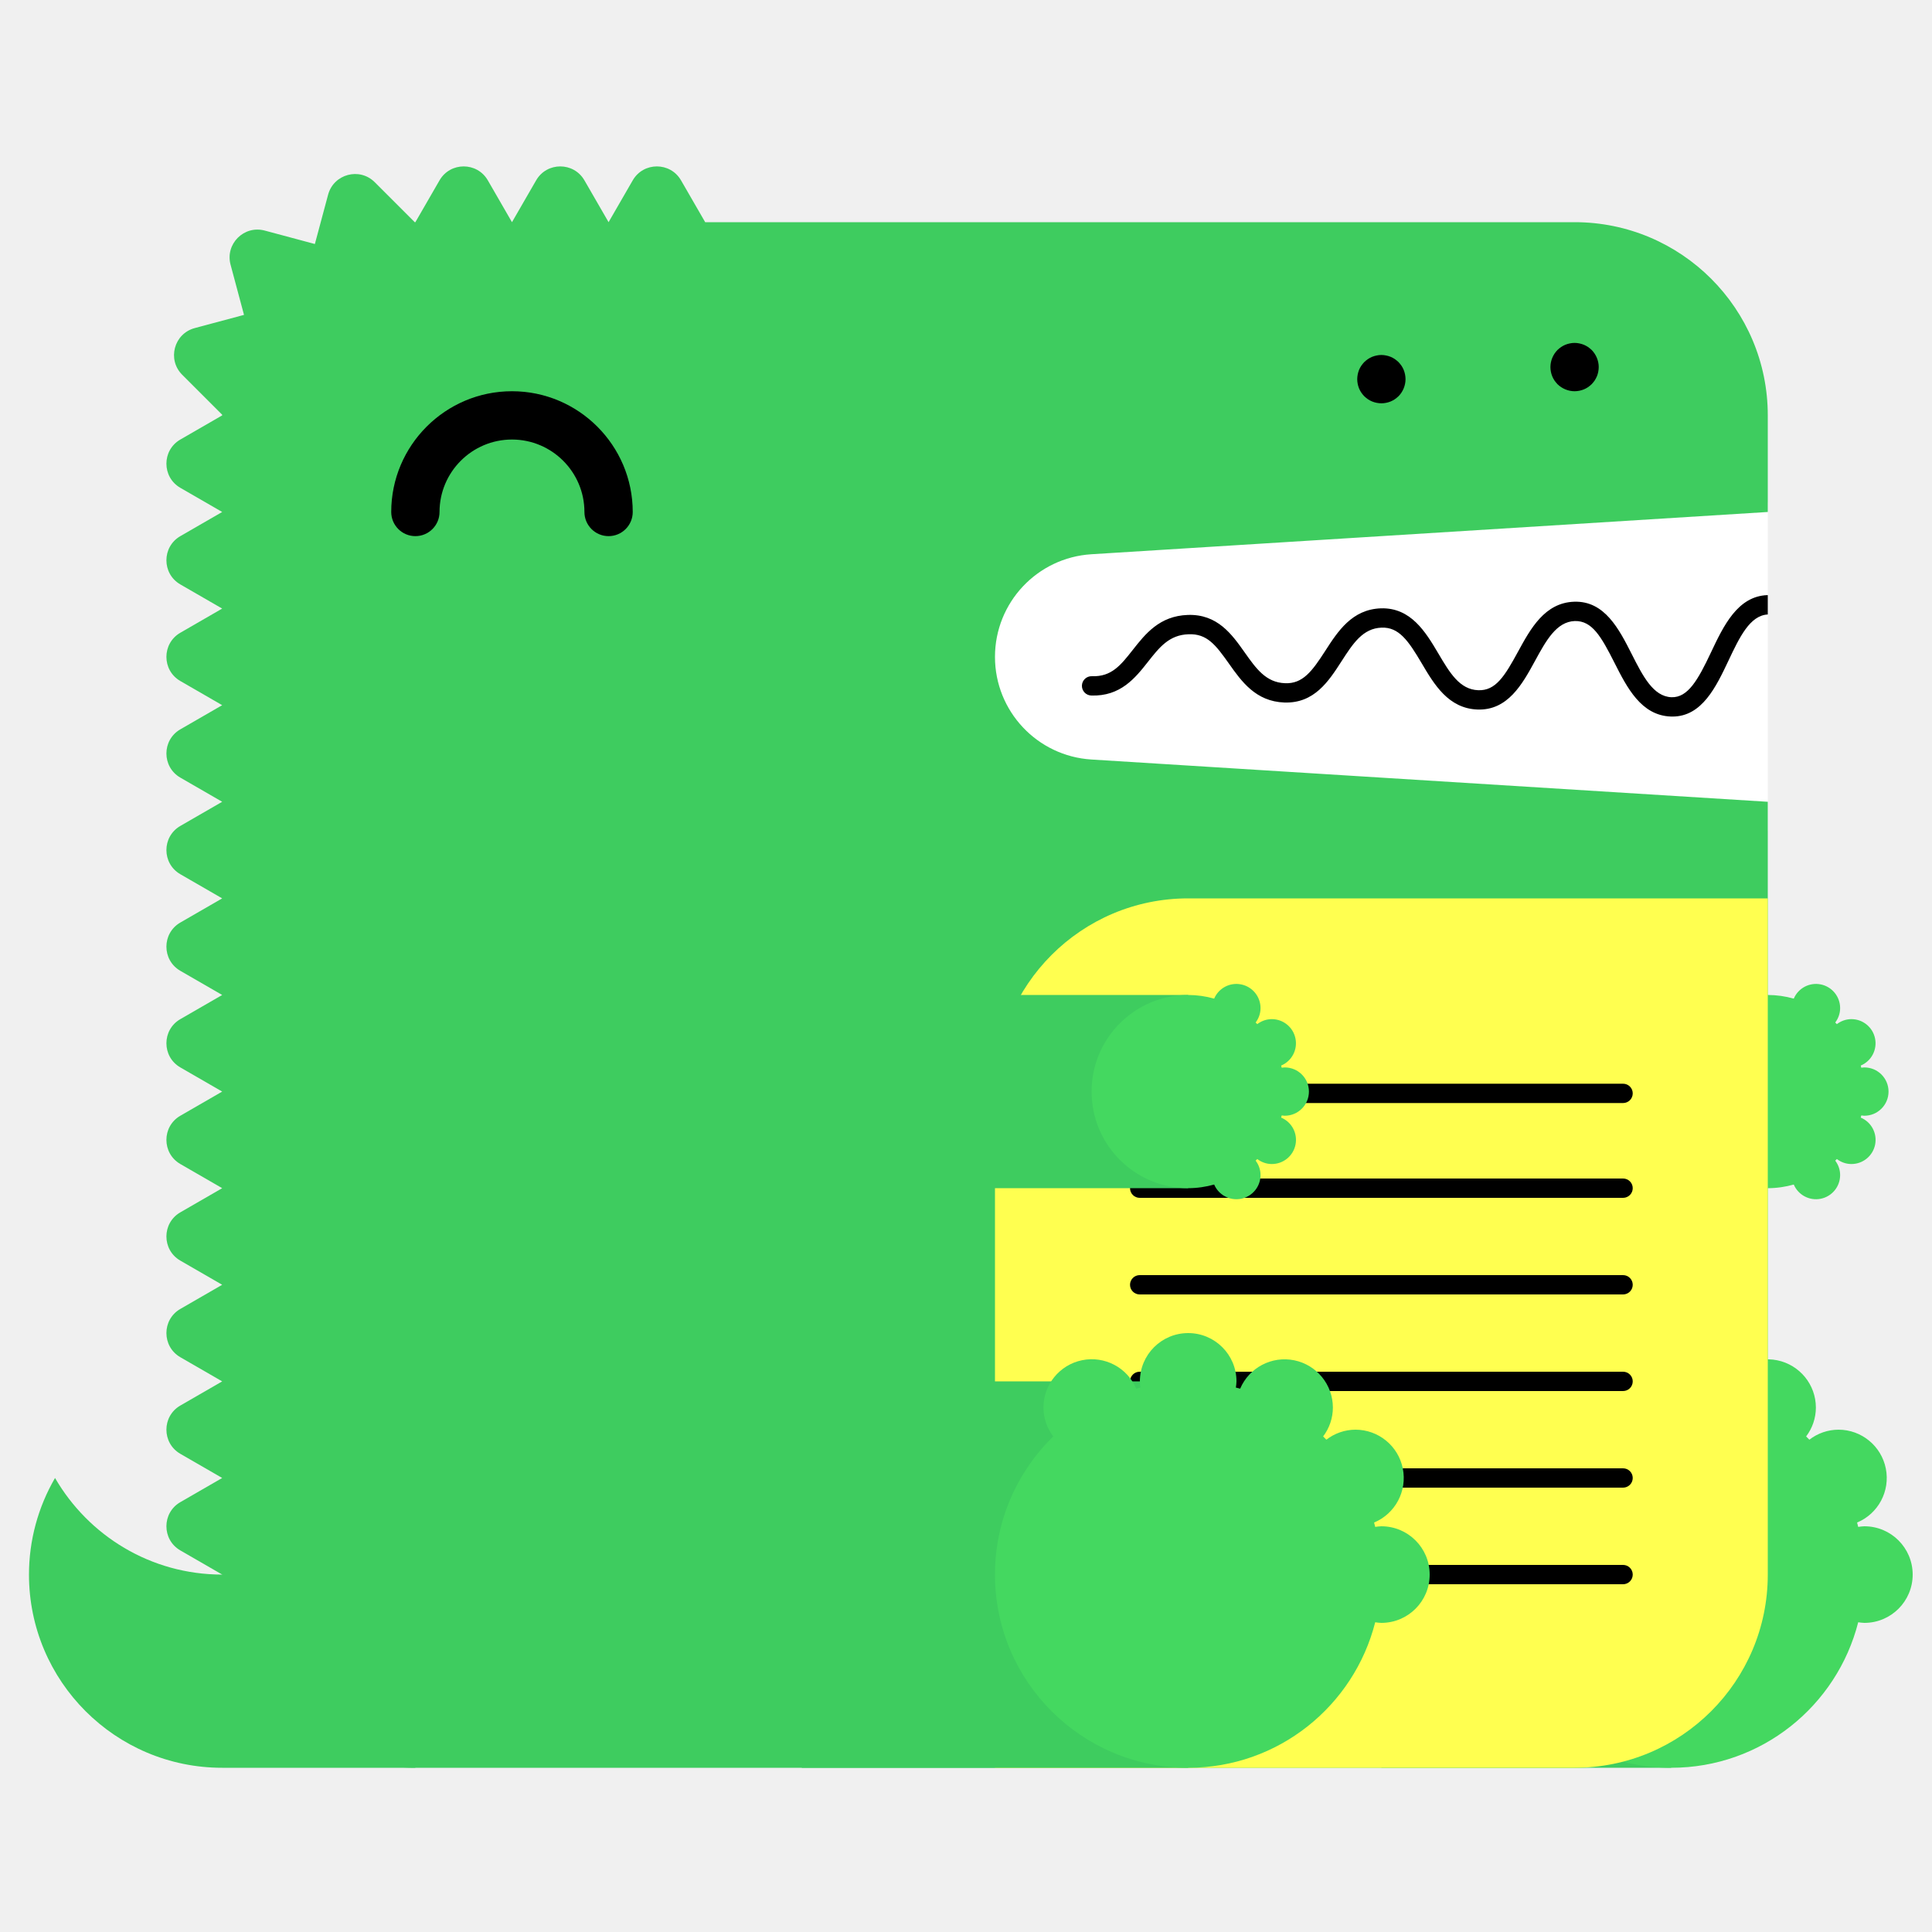
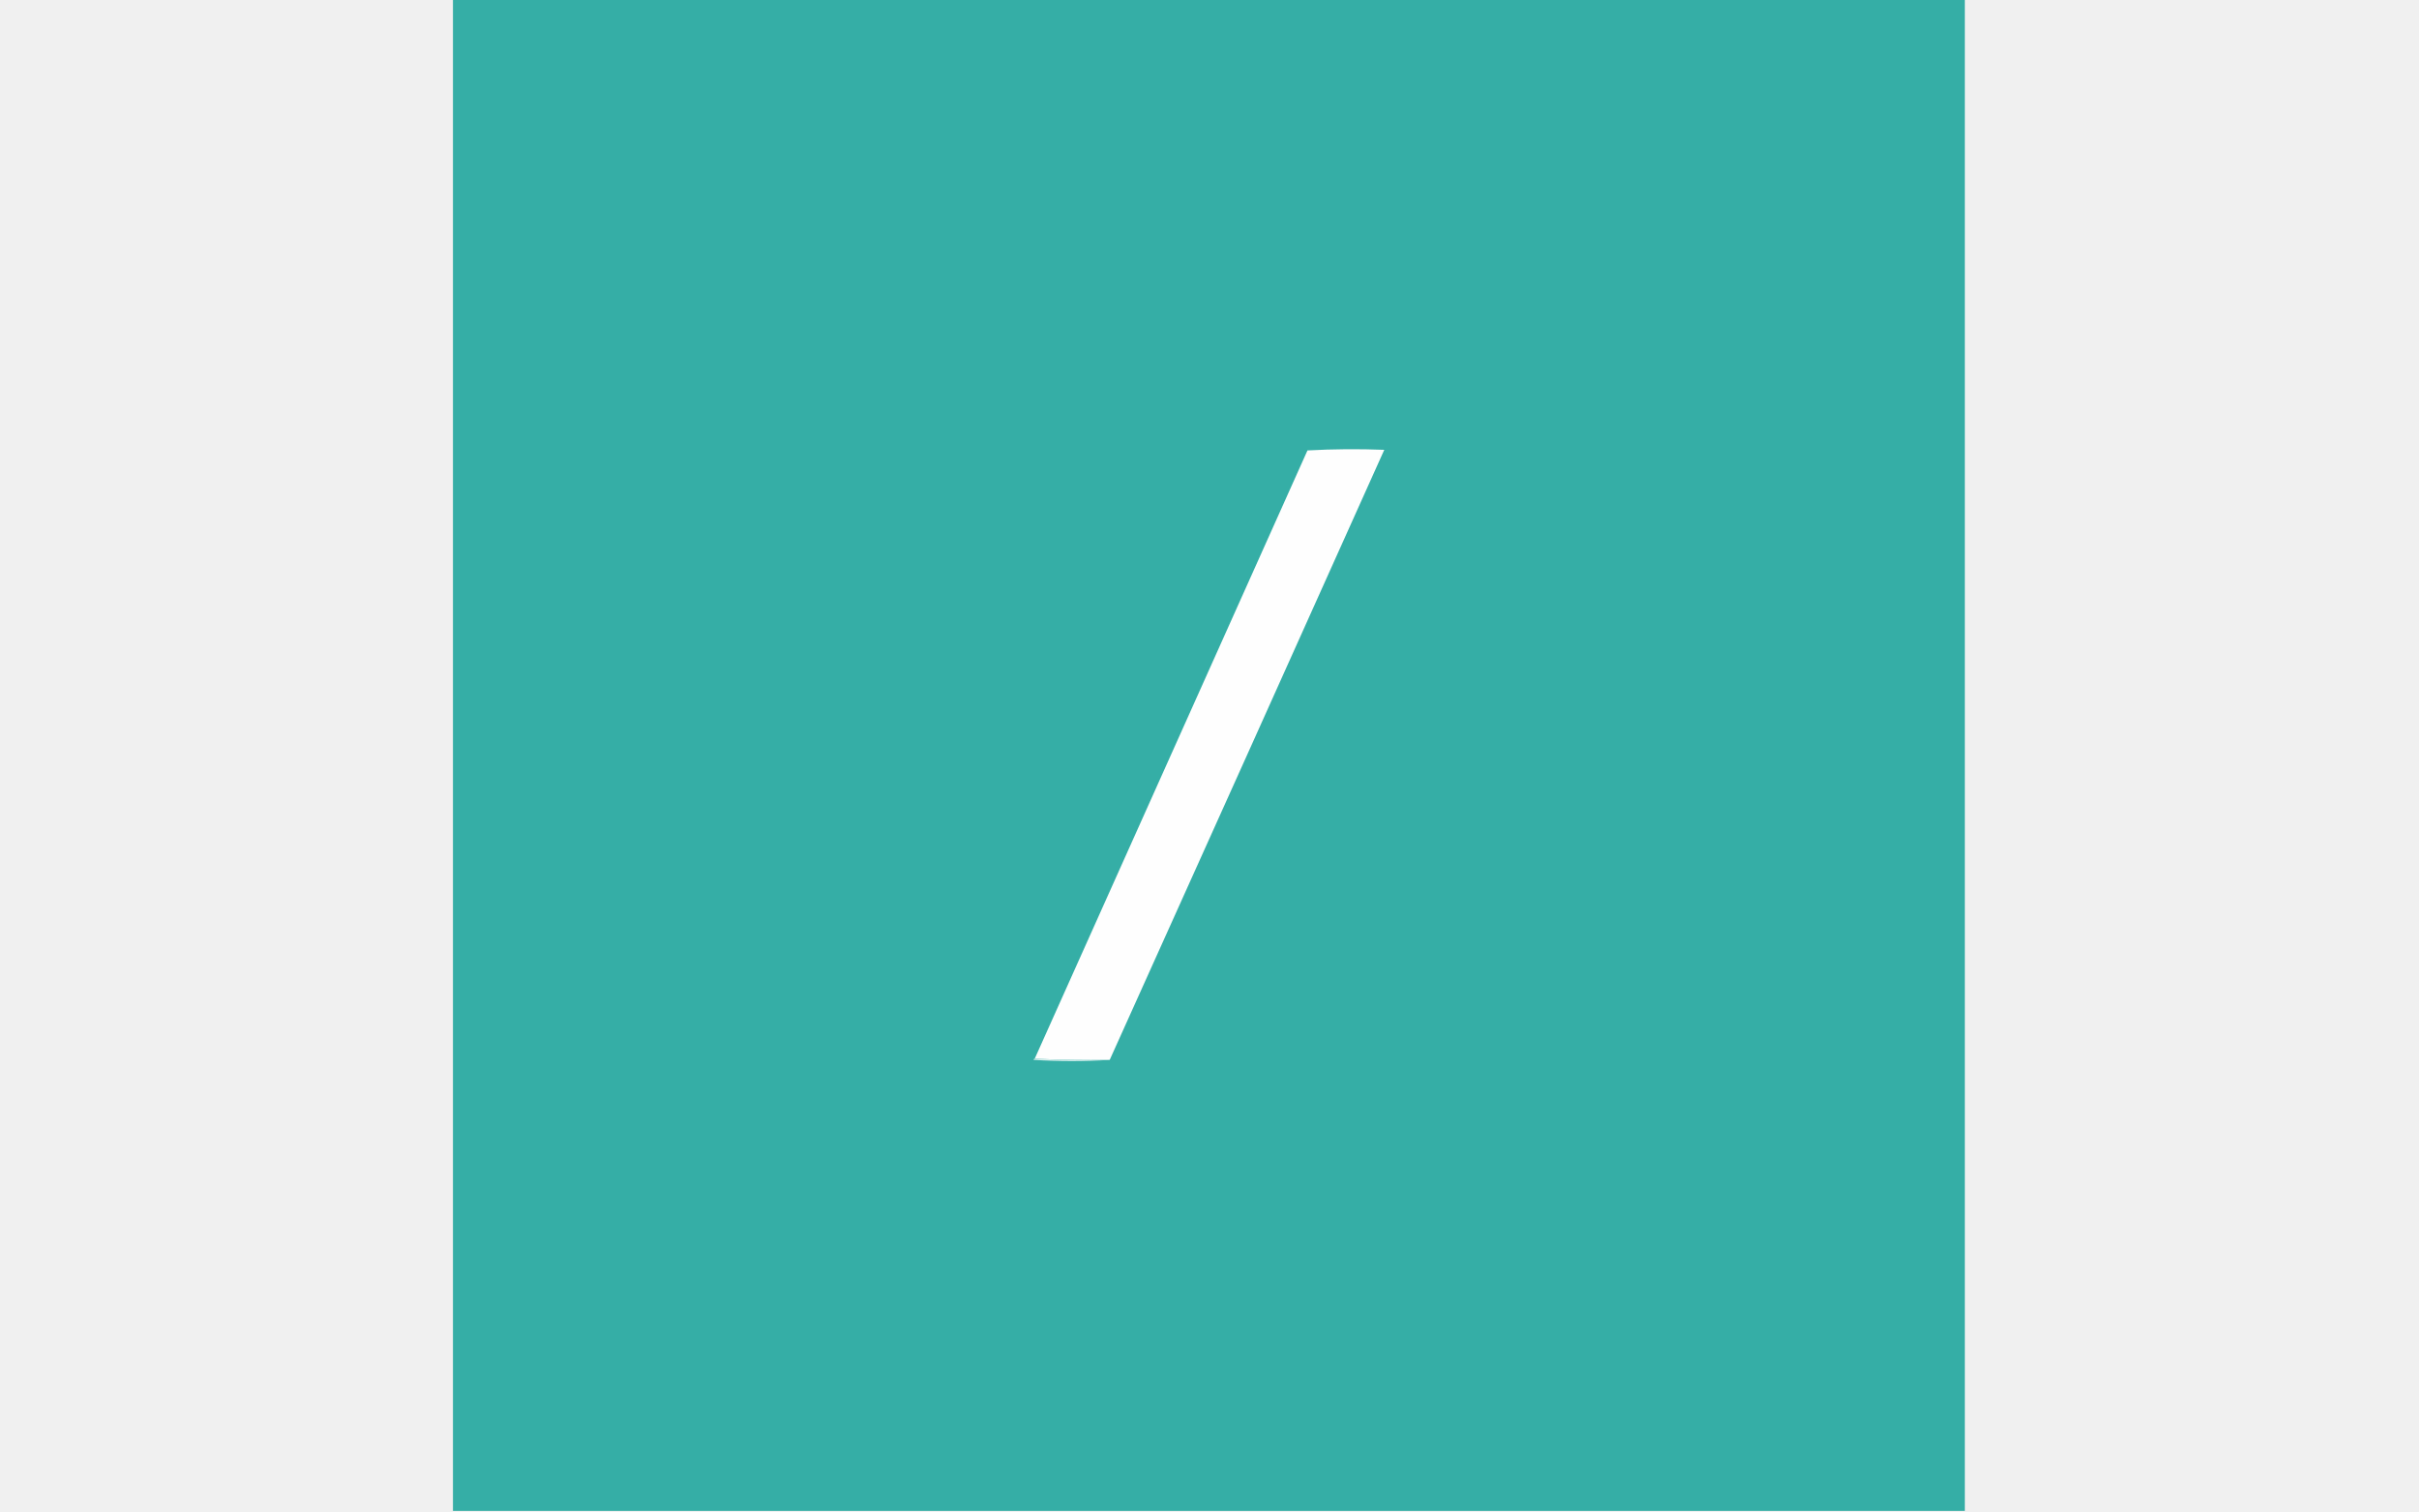
- <svg xmlns="http://www.w3.org/2000/svg" width="200" height="200" viewBox="0 0 200 200">
-   <g fill="none" fill-rule="evenodd">
-     <path fill="#FFF" d="M99 52h84v34H99z" />
-     <path d="M23 163c-7.398 0-13.843-4.027-17.303-10A19.886 19.886 0 0 0 3 163c0 11.046 8.954 20 20 20h20v-20H23z" fill="#3ECC5F" />
-     <path d="M112.98 57.376L183 53V43c0-11.046-8.954-20-20-20H73l-2.5-4.33c-1.112-1.925-3.889-1.925-5 0L63 23l-2.5-4.33c-1.111-1.925-3.889-1.925-5 0L53 23l-2.5-4.33c-1.111-1.925-3.889-1.925-5 0L43 23c-.022 0-.042.003-.065.003l-4.142-4.141c-1.57-1.571-4.252-.853-4.828 1.294l-1.369 5.104-5.192-1.392c-2.148-.575-4.111 1.389-3.535 3.536l1.39 5.193-5.102 1.367c-2.148.576-2.867 3.259-1.296 4.83l4.142 4.142c0 .021-.003.042-.003.064l-4.33 2.5c-1.925 1.111-1.925 3.889 0 5L23 53l-4.33 2.5c-1.925 1.111-1.925 3.889 0 5L23 63l-4.33 2.5c-1.925 1.111-1.925 3.889 0 5L23 73l-4.33 2.5c-1.925 1.111-1.925 3.889 0 5L23 83l-4.33 2.5c-1.925 1.111-1.925 3.889 0 5L23 93l-4.33 2.5c-1.925 1.111-1.925 3.889 0 5L23 103l-4.33 2.5c-1.925 1.111-1.925 3.889 0 5L23 113l-4.33 2.5c-1.925 1.111-1.925 3.889 0 5L23 123l-4.33 2.5c-1.925 1.111-1.925 3.889 0 5L23 133l-4.33 2.5c-1.925 1.111-1.925 3.889 0 5L23 143l-4.33 2.5c-1.925 1.111-1.925 3.889 0 5L23 153l-4.33 2.5c-1.925 1.111-1.925 3.889 0 5L23 163c0 11.046 8.954 20 20 20h120c11.046 0 20-8.954 20-20V83l-70.02-4.376A10.645 10.645 0 0 1 103 68c0-5.621 4.37-10.273 9.98-10.624" fill="#3ECC5F" />
-     <path fill="#3ECC5F" d="M143 183h30v-40h-30z" />
-     <path d="M193 158c-.219 0-.428.037-.639.064-.038-.15-.074-.301-.116-.451A5 5 0 0 0 190.32 148a4.96 4.96 0 0 0-3.016 1.036 26.531 26.531 0 0 0-.335-.336 4.955 4.955 0 0 0 1.011-2.987 5 5 0 0 0-9.599-1.959c-.148-.042-.297-.077-.445-.115.027-.211.064-.42.064-.639a5 5 0 0 0-5-5 5 5 0 0 0-5 5c0 .219.037.428.064.639-.148.038-.297.073-.445.115a4.998 4.998 0 0 0-9.599 1.959c0 1.125.384 2.151 1.011 2.987-3.717 3.632-6.031 8.693-6.031 14.3 0 11.046 8.954 20 20 20 9.339 0 17.16-6.41 19.361-15.064.211.027.42.064.639.064a5 5 0 0 0 5-5 5 5 0 0 0-5-5" fill="#44D860" />
-     <path fill="#3ECC5F" d="M153 123h30v-20h-30z" />
-     <path d="M193 115.5a2.5 2.5 0 1 0 0-5c-.109 0-.214.019-.319.032-.02-.075-.037-.15-.058-.225a2.501 2.501 0 0 0-.963-4.807c-.569 0-1.088.197-1.508.518a6.653 6.653 0 0 0-.168-.168c.314-.417.506-.931.506-1.494a2.5 2.5 0 0 0-4.8-.979A9.987 9.987 0 0 0 183 103c-5.522 0-10 4.478-10 10s4.478 10 10 10c.934 0 1.833-.138 2.69-.377a2.5 2.5 0 0 0 4.8-.979c0-.563-.192-1.077-.506-1.494.057-.055.113-.111.168-.168.42.321.939.518 1.508.518a2.5 2.5 0 0 0 .963-4.807c.021-.074.038-.15.058-.225.105.013.21.032.319.032" fill="#44D860" />
-     <path d="M63 55.5a2.5 2.5 0 0 1-2.5-2.5c0-4.136-3.364-7.5-7.5-7.5s-7.5 3.364-7.5 7.5a2.5 2.5 0 1 1-5 0c0-6.893 5.607-12.5 12.5-12.5S65.5 46.107 65.5 53a2.5 2.5 0 0 1-2.5 2.5" fill="#000" />
-     <path d="M103 183h60c11.046 0 20-8.954 20-20V93h-60c-11.046 0-20 8.954-20 20v70z" fill="#FFFF50" />
-     <path d="M168.02 124h-50.04a1 1 0 1 1 0-2h50.04a1 1 0 1 1 0 2m0 20h-50.04a1 1 0 1 1 0-2h50.04a1 1 0 1 1 0 2m0 20h-50.04a1 1 0 1 1 0-2h50.04a1 1 0 1 1 0 2m0-49.814h-50.04a1 1 0 1 1 0-2h50.04a1 1 0 1 1 0 2m0 19.814h-50.04a1 1 0 1 1 0-2h50.04a1 1 0 1 1 0 2m0 20h-50.04a1 1 0 1 1 0-2h50.04a1 1 0 1 1 0 2M183 61.611c-.012 0-.022-.006-.034-.005-3.09.105-4.552 3.196-5.842 5.923-1.346 2.85-2.387 4.703-4.093 4.647-1.889-.068-2.969-2.202-4.113-4.46-1.314-2.594-2.814-5.536-5.963-5.426-3.046.104-4.513 2.794-5.807 5.167-1.377 2.528-2.314 4.065-4.121 3.994-1.927-.07-2.951-1.805-4.136-3.813-1.321-2.236-2.848-4.75-5.936-4.664-2.994.103-4.465 2.385-5.763 4.4-1.373 2.13-2.335 3.428-4.165 3.351-1.973-.07-2.992-1.51-4.171-3.177-1.324-1.873-2.816-3.993-5.895-3.89-2.928.1-4.399 1.97-5.696 3.618-1.232 1.564-2.194 2.802-4.229 2.724a1 1 0 0 0-.072 2c3.017.101 4.545-1.8 5.872-3.487 1.177-1.496 2.193-2.787 4.193-2.855 1.926-.082 2.829 1.115 4.195 3.045 1.297 1.834 2.769 3.914 5.731 4.021 3.103.104 4.596-2.215 5.918-4.267 1.182-1.834 2.202-3.417 4.15-3.484 1.793-.067 2.769 1.35 4.145 3.681 1.297 2.197 2.766 4.686 5.787 4.796 3.125.108 4.634-2.62 5.949-5.035 1.139-2.088 2.214-4.06 4.119-4.126 1.793-.042 2.728 1.595 4.111 4.33 1.292 2.553 2.757 5.445 5.825 5.556l.169.003c3.064 0 4.518-3.075 5.805-5.794 1.139-2.41 2.217-4.68 4.067-4.773v-2z" fill="#000" />
-     <path fill="#3ECC5F" d="M83 183h40v-40H83z" />
-     <path d="M143 158c-.219 0-.428.037-.639.064-.038-.15-.074-.301-.116-.451A5 5 0 0 0 140.32 148a4.96 4.96 0 0 0-3.016 1.036 26.531 26.531 0 0 0-.335-.336 4.955 4.955 0 0 0 1.011-2.987 5 5 0 0 0-9.599-1.959c-.148-.042-.297-.077-.445-.115.027-.211.064-.42.064-.639a5 5 0 0 0-5-5 5 5 0 0 0-5 5c0 .219.037.428.064.639-.148.038-.297.073-.445.115a4.998 4.998 0 0 0-9.599 1.959c0 1.125.384 2.151 1.011 2.987-3.717 3.632-6.031 8.693-6.031 14.3 0 11.046 8.954 20 20 20 9.339 0 17.16-6.41 19.361-15.064.211.027.42.064.639.064a5 5 0 0 0 5-5 5 5 0 0 0-5-5" fill="#44D860" />
-     <path fill="#3ECC5F" d="M83 123h40v-20H83z" />
-     <path d="M133 115.5a2.5 2.5 0 1 0 0-5c-.109 0-.214.019-.319.032-.02-.075-.037-.15-.058-.225a2.501 2.501 0 0 0-.963-4.807c-.569 0-1.088.197-1.508.518a6.653 6.653 0 0 0-.168-.168c.314-.417.506-.931.506-1.494a2.5 2.5 0 0 0-4.8-.979A9.987 9.987 0 0 0 123 103c-5.522 0-10 4.478-10 10s4.478 10 10 10c.934 0 1.833-.138 2.69-.377a2.5 2.5 0 0 0 4.8-.979c0-.563-.192-1.077-.506-1.494.057-.055.113-.111.168-.168.42.321.939.518 1.508.518a2.5 2.5 0 0 0 .963-4.807c.021-.074.038-.15.058-.225.105.013.21.032.319.032" fill="#44D860" />
-     <path d="M143 41.75c-.16 0-.33-.02-.49-.05a2.52 2.52 0 0 1-.47-.14c-.15-.06-.29-.14-.431-.23-.13-.09-.259-.2-.38-.31-.109-.12-.219-.24-.309-.38s-.17-.28-.231-.43a2.619 2.619 0 0 1-.189-.96c0-.16.02-.33.05-.49.03-.16.08-.31.139-.47.061-.15.141-.29.231-.43.09-.13.2-.26.309-.38.121-.11.25-.22.38-.31.141-.09.281-.17.431-.23.149-.06.31-.11.47-.14.32-.07.65-.07.98 0 .159.03.32.08.47.14.149.06.29.14.43.23.13.09.259.2.38.31.11.12.22.25.31.38.09.14.17.28.23.43.06.16.11.31.14.47.029.16.05.33.05.49 0 .66-.271 1.31-.73 1.77-.121.11-.25.22-.38.31-.14.09-.281.17-.43.23a2.565 2.565 0 0 1-.96.19m20-1.25c-.66 0-1.3-.27-1.771-.73a3.802 3.802 0 0 1-.309-.38c-.09-.14-.17-.28-.231-.43a2.619 2.619 0 0 1-.189-.96c0-.66.27-1.3.729-1.77.121-.11.25-.22.38-.31.141-.09.281-.17.431-.23.149-.06.31-.11.47-.14.32-.07.66-.07.98 0 .159.03.32.08.47.14.149.06.29.14.43.23.13.09.259.2.38.31.459.47.73 1.11.73 1.77 0 .16-.021.33-.05.49-.03.16-.08.32-.14.47-.07.15-.14.29-.23.43-.09.13-.2.26-.31.38-.121.11-.25.22-.38.31-.14.09-.281.17-.43.23a2.565 2.565 0 0 1-.96.19" fill="#000" />
+ <svg xmlns="http://www.w3.org/2000/svg" version="1.1" width="2000px" height="1250px" style="shape-rendering:geometricPrecision; text-rendering:geometricPrecision; image-rendering:optimizeQuality; fill-rule:evenodd; clip-rule:evenodd">
+   <g>
+     <path style="opacity:1" fill="#35aea6" d="M 374.5,-0.5 C 791.167,-0.5 1207.83,-0.5 1624.5,-0.5C 1624.5,416.167 1624.5,832.833 1624.5,1249.5C 1207.83,1249.5 791.167,1249.5 374.5,1249.5C 374.5,832.833 374.5,416.167 374.5,-0.5 Z" />
+   </g>
+   <g>
+     <path style="opacity:1" fill="#fefefe" d="M 917.5,876.5 C 896.66,876.831 875.993,876.497 855.5,875.5C 930.655,707.855 1005.82,540.188 1081,372.5C 1102.09,371.34 1123.26,371.174 1144.5,372C 1068.93,540.301 993.262,708.467 917.5,876.5 Z" />
+   </g>
+   <g>
+     <path style="opacity:1" fill="#d5eeec" d="M 855.5,875.5 C 875.993,876.497 896.66,876.831 917.5,876.5C 896.663,877.828 875.663,877.828 854.5,876.5C 854.624,875.893 854.957,875.56 855.5,875.5 Z" />
  </g>
</svg>
